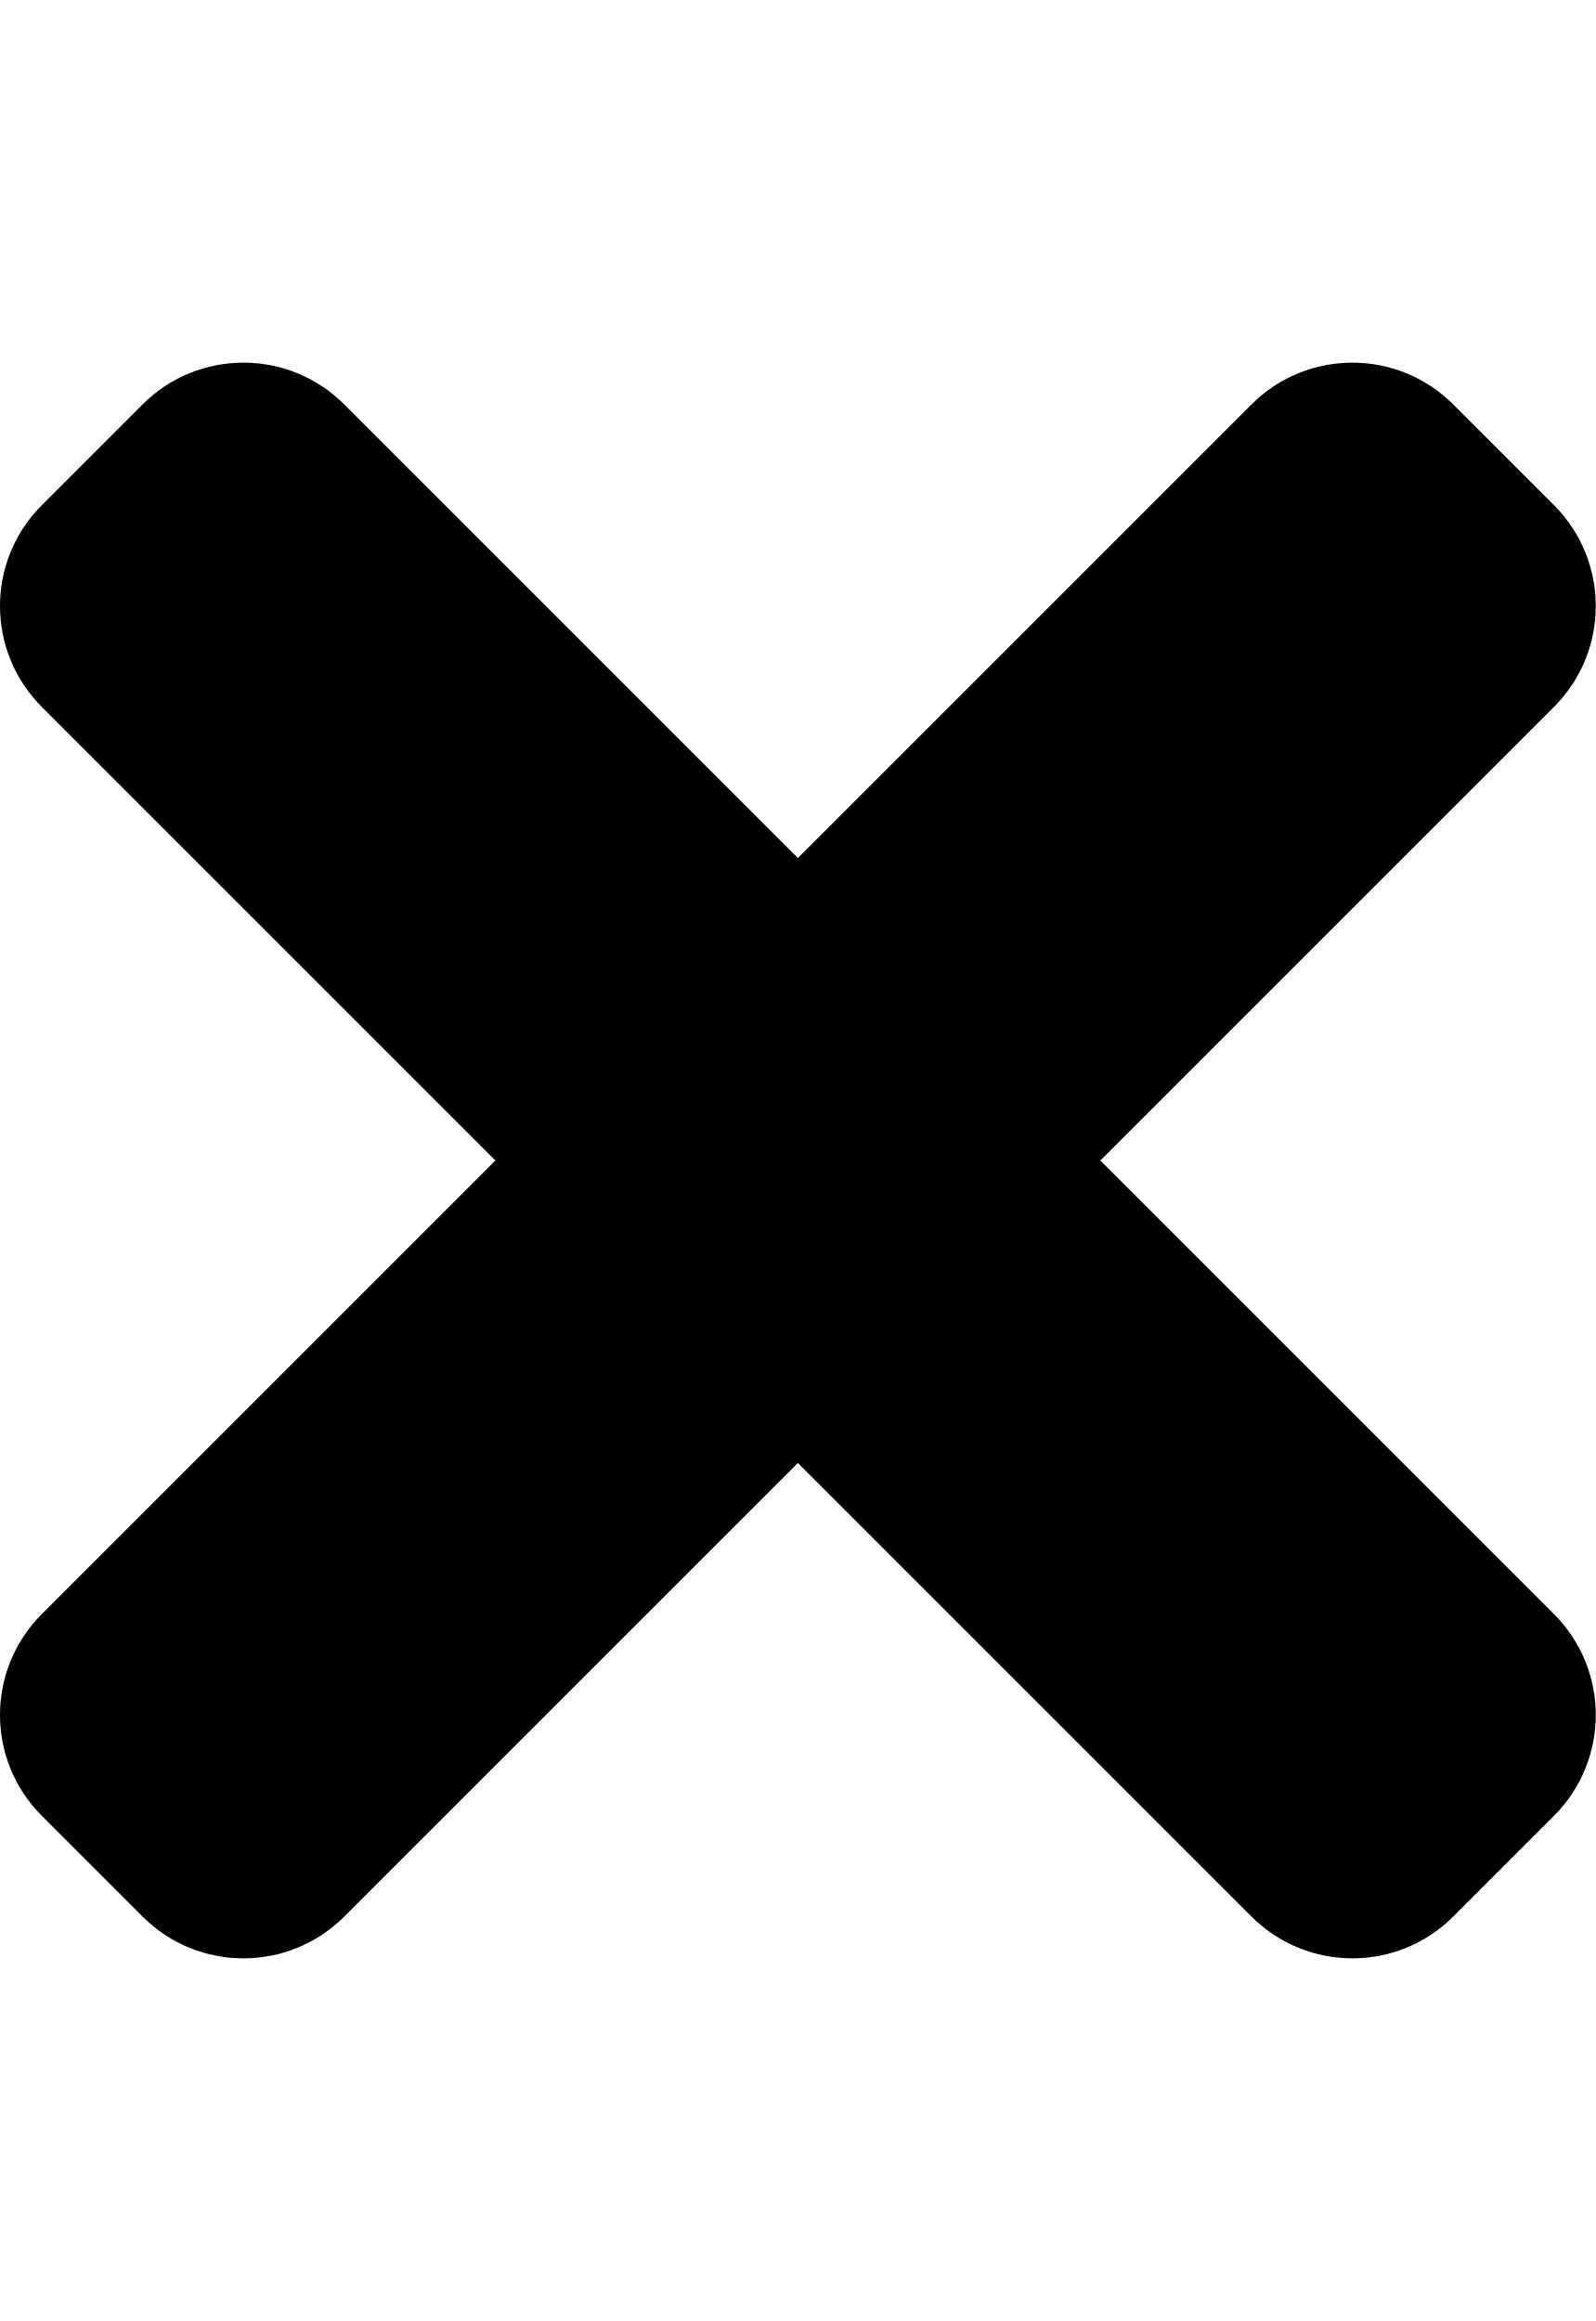
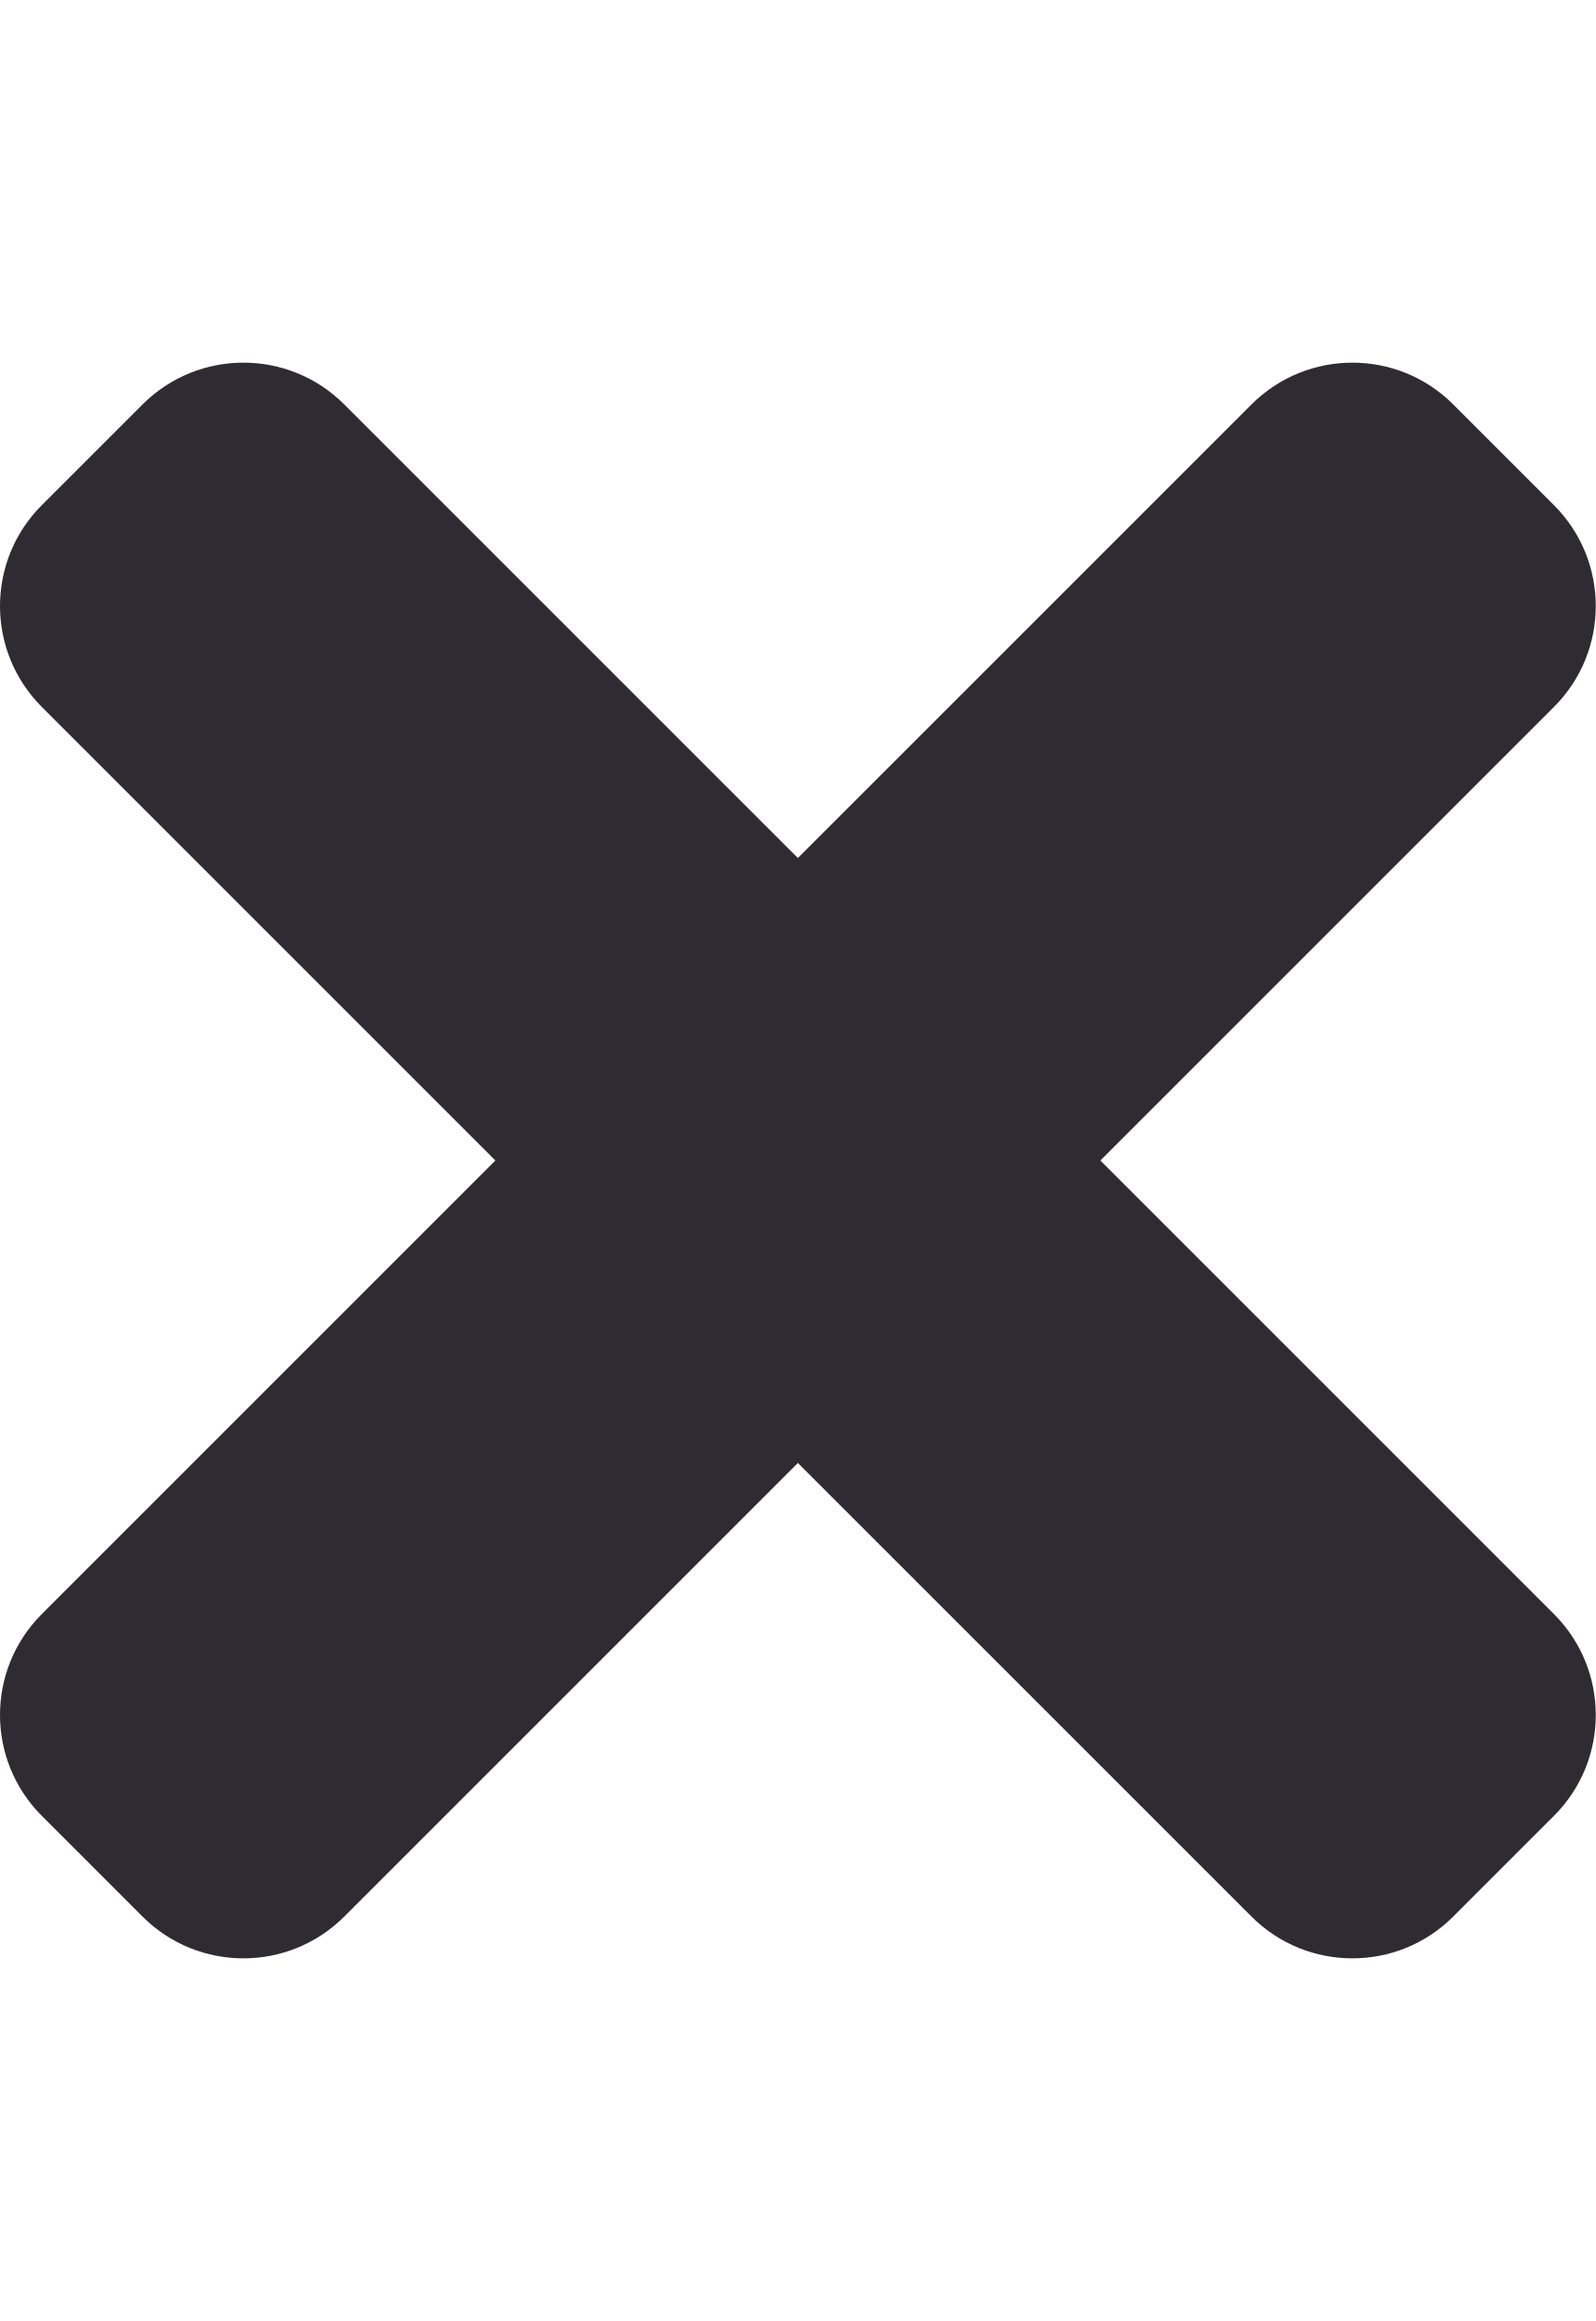
<svg xmlns="http://www.w3.org/2000/svg" aria-hidden="true" focusable="false" data-prefix="fas" data-icon="times" class="svg-inline--fa fa-times fa-w-11" role="img" viewBox="0 0 352 512">
-   <path fill="currentColor" d="M242.72 256l100.07-100.07c12.28-12.28 12.28-32.19 0-44.48l-22.24-22.24c-12.28-12.28-32.19-12.28-44.48 0L176 189.28 75.93 89.21c-12.28-12.28-32.19-12.28-44.48 0L9.21 111.45c-12.28 12.28-12.28 32.19 0 44.48L109.28 256 9.21 356.07c-12.28 12.28-12.28 32.19 0 44.48l22.24 22.24c12.28 12.28 32.2 12.28 44.48 0L176 322.72l100.07 100.07c12.28 12.28 32.2 12.28 44.48 0l22.24-22.24c12.28-12.28 12.28-32.19 0-44.48L242.72 256z" />
+   <path fill="#2f2b32" d="M242.72 256l100.07-100.07c12.28-12.28 12.28-32.19 0-44.48l-22.24-22.24c-12.28-12.28-32.19-12.28-44.48 0L176 189.28 75.93 89.21c-12.28-12.28-32.19-12.28-44.48 0L9.21 111.45c-12.28 12.28-12.28 32.19 0 44.48L109.28 256 9.21 356.07c-12.28 12.28-12.28 32.19 0 44.48l22.24 22.24c12.28 12.28 32.2 12.28 44.48 0L176 322.72l100.07 100.07c12.28 12.28 32.2 12.28 44.48 0l22.24-22.24c12.28-12.28 12.28-32.19 0-44.48L242.72 256z" />
</svg>
